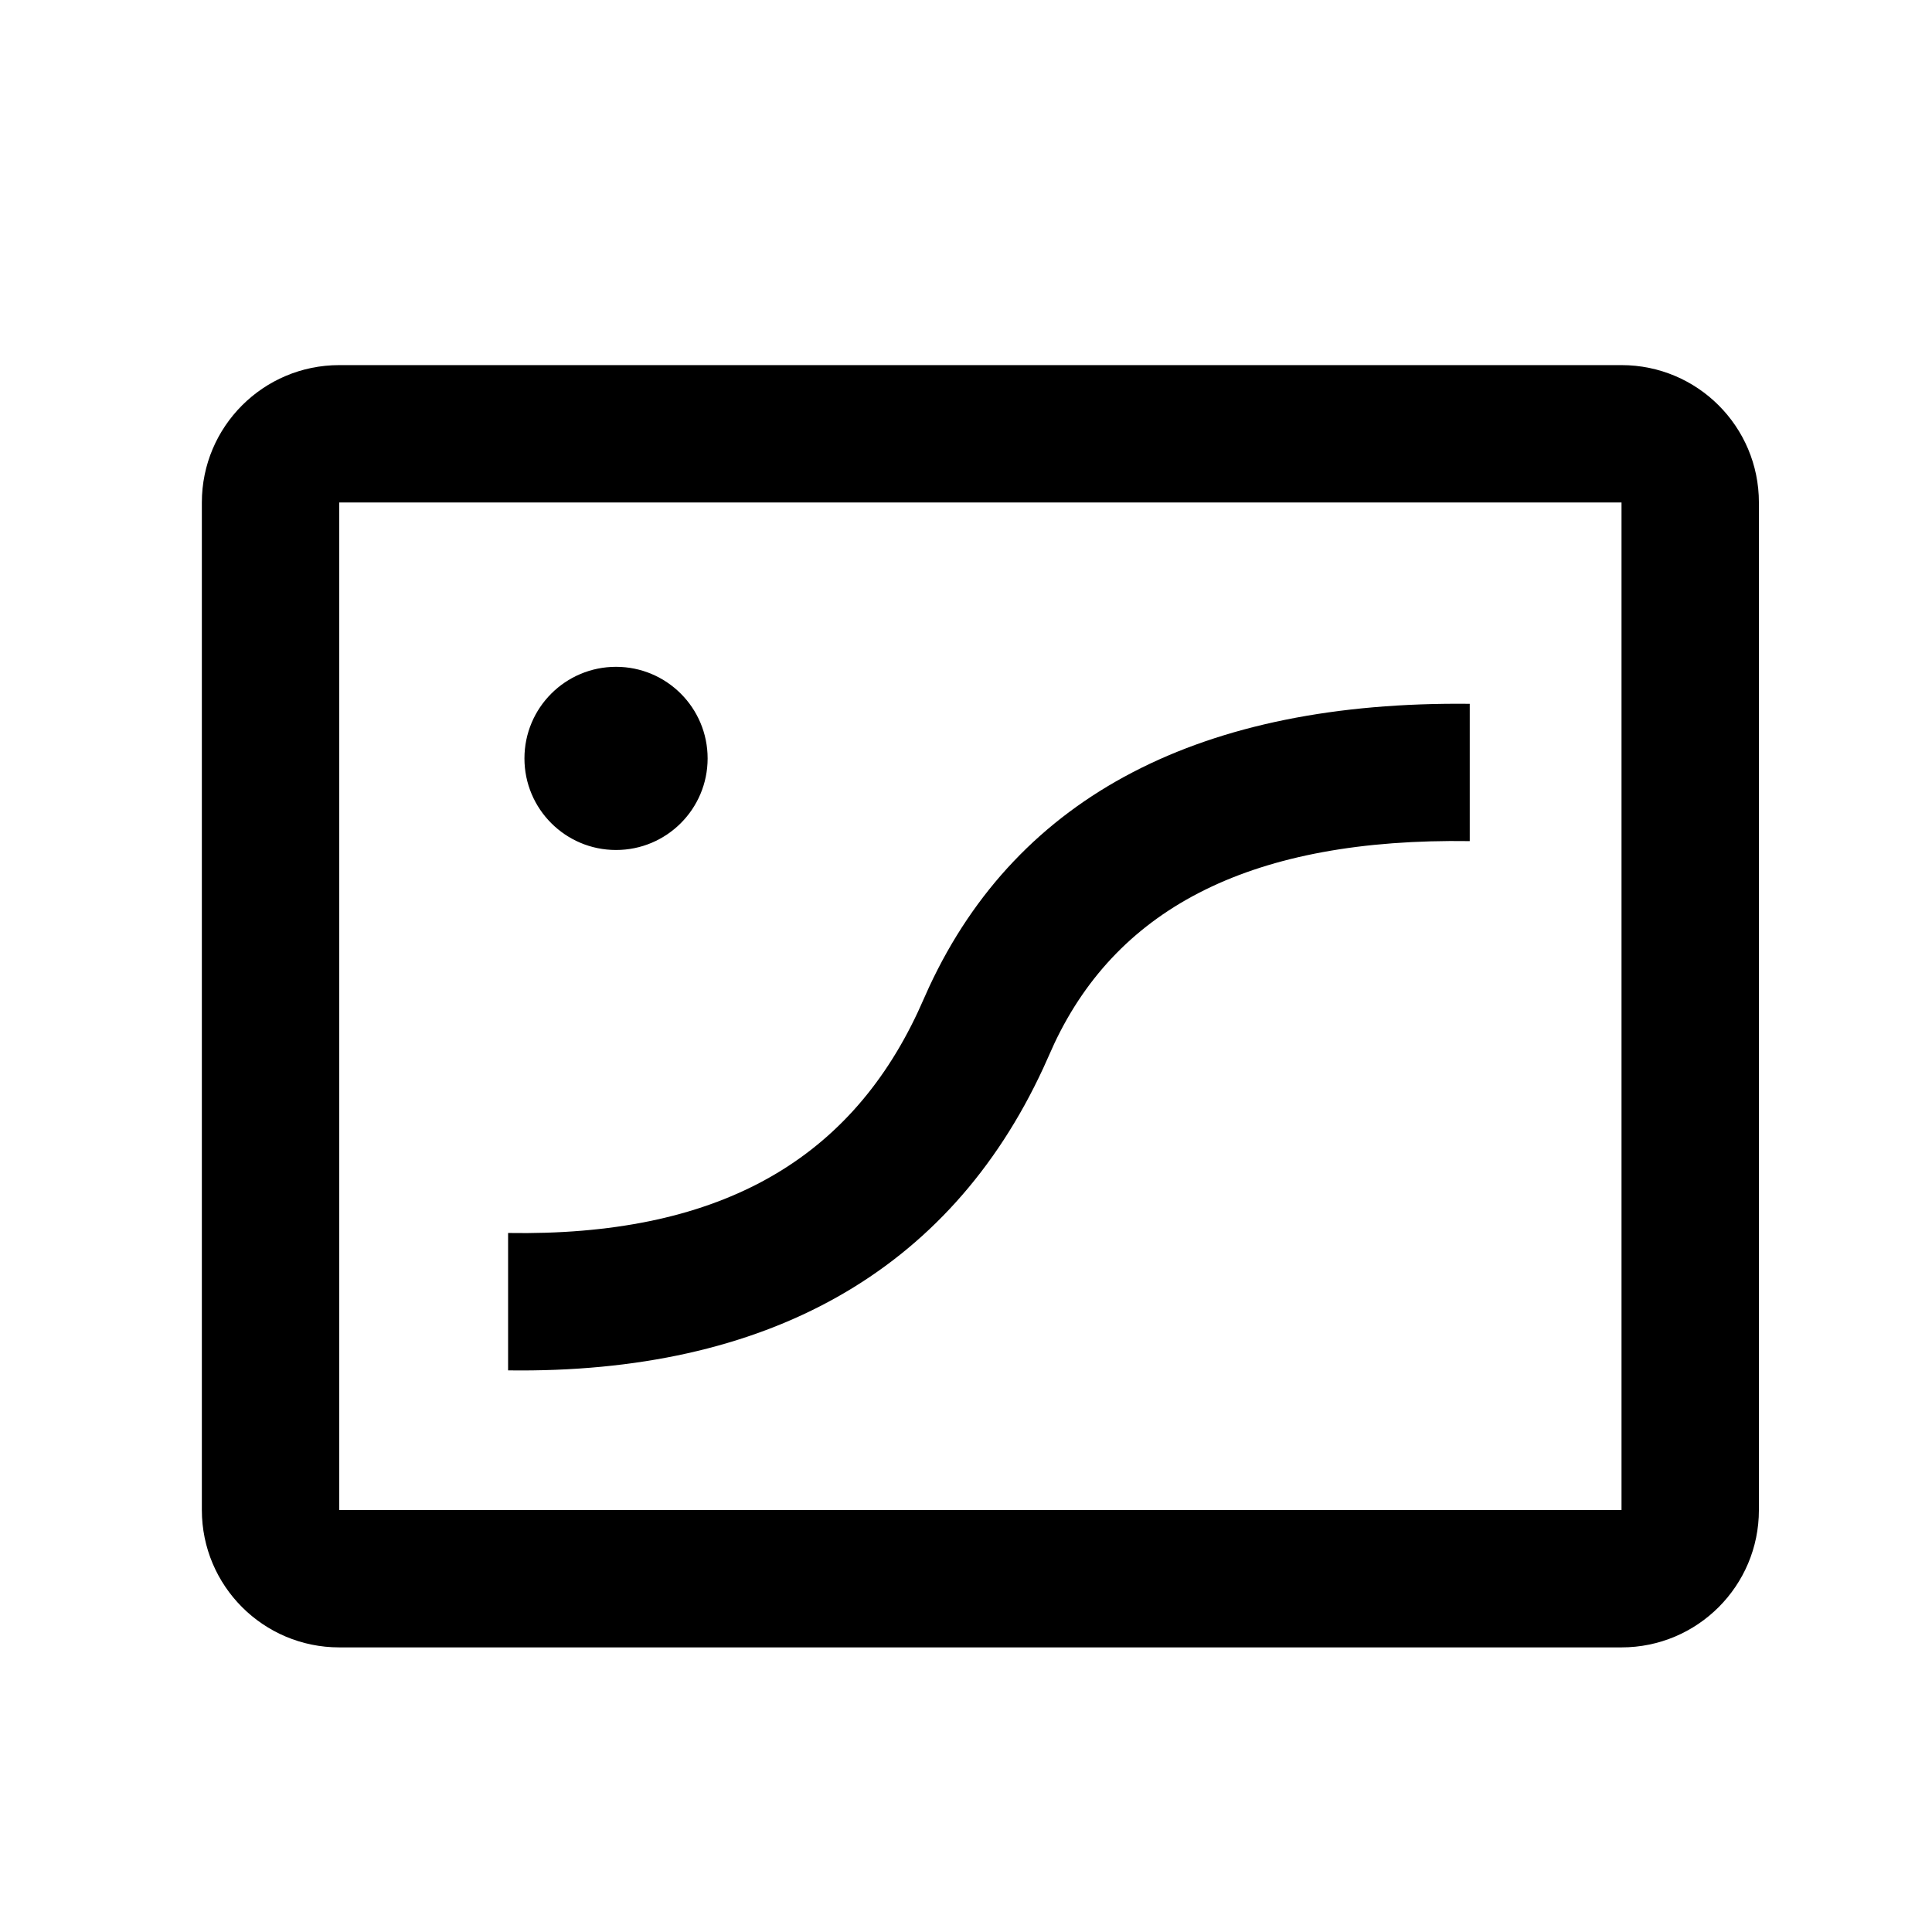
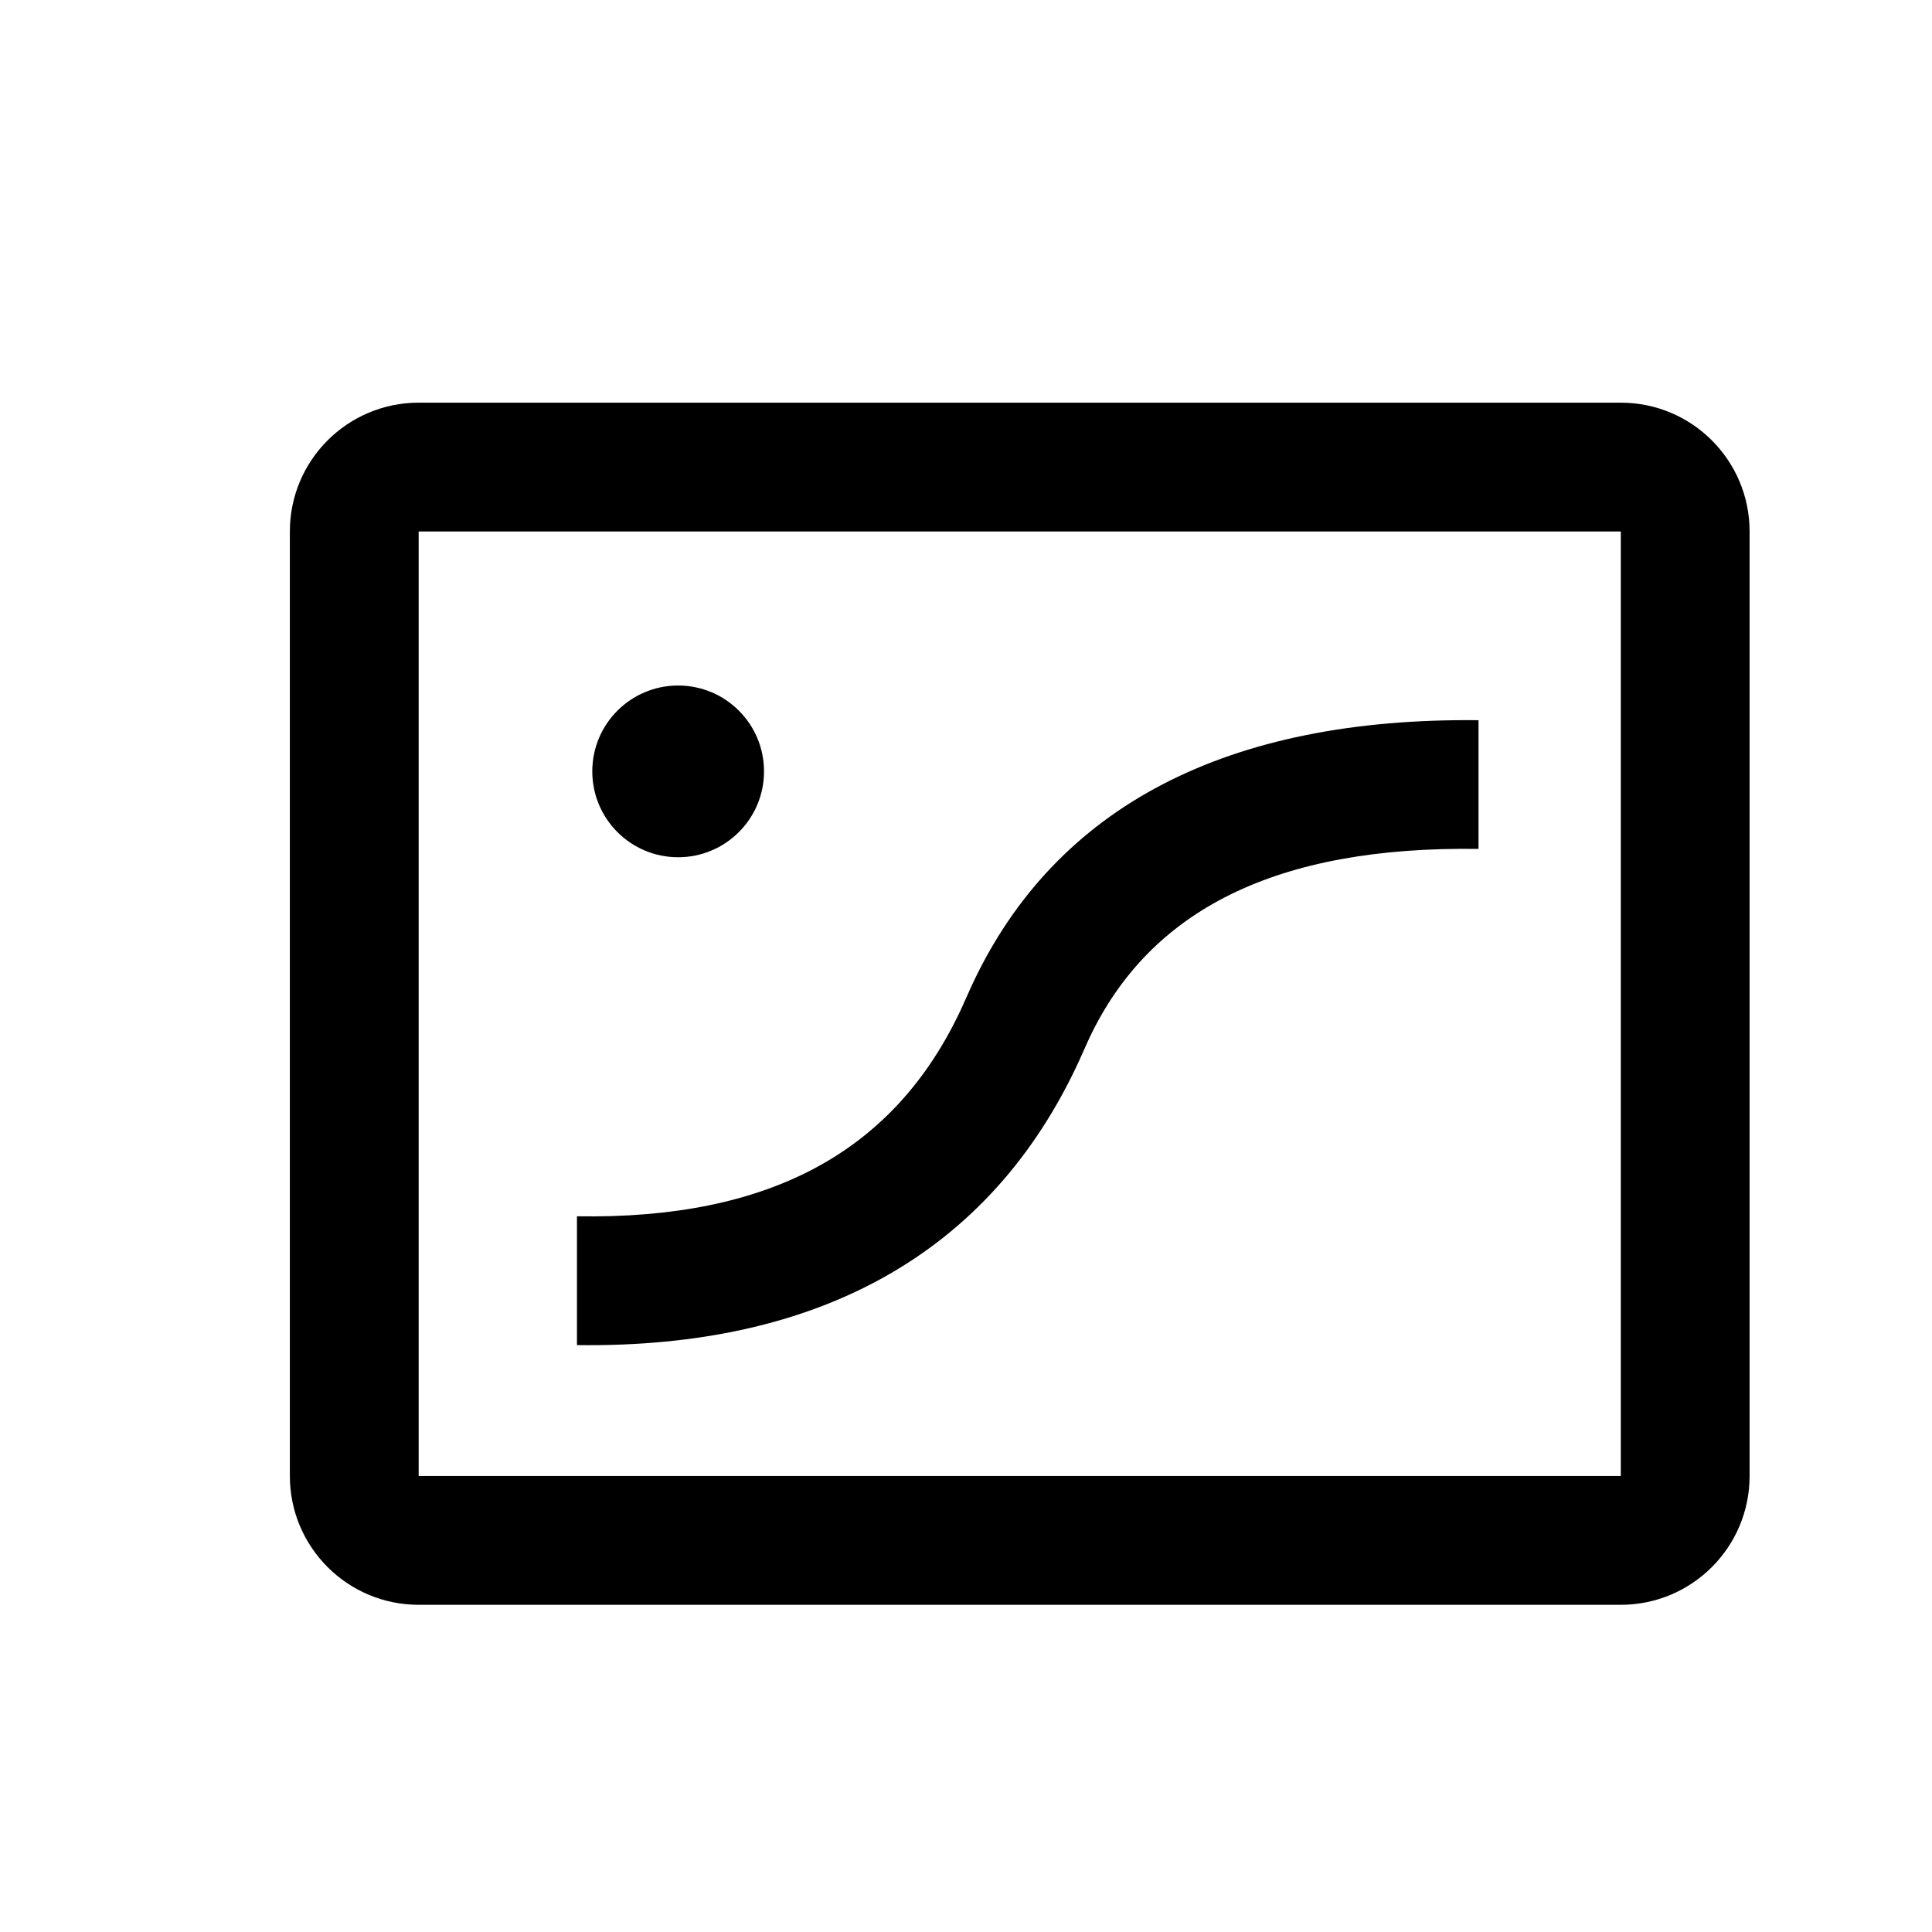
- <svg xmlns="http://www.w3.org/2000/svg" t="1586337193096" class="icon" viewBox="0 0 1024 1024" version="1.1" p-id="988" width="200" height="200">
+ <svg xmlns="http://www.w3.org/2000/svg" t="1586394912406" class="icon" viewBox="0 0 1024 1024" version="1.1" p-id="1123" width="200" height="200">
  <defs>
    <style type="text/css" />
  </defs>
-   <path d="M859.438 193.517a72.818 72.818 0 0 1 72.818 72.818v533.997a72.818 72.818 0 0 1-72.818 72.818h-679.633a72.818 72.818 0 0 1-72.818-72.818V266.335a72.818 72.818 0 0 1 72.818-72.818h679.633z m0 72.818h-679.633v533.997h679.633V266.335zM778.999 373.037v72.769c-114.47-1.651-185.807 34.467-220.152 107.212l-2.621 5.825-3.253 7.233c-50.074 108.256-146.873 162.092-283.674 160.248v-72.818c109.494 1.82 179.69-36.846 217.24-117.237l2.888-6.408 2.986-6.651c47.404-102.018 145.053-151.704 286.587-150.175z m-452.49-19.612a48.545 48.545 0 1 1 0 97.09 48.545 48.545 0 0 1 0-97.09z" p-id="989" />
+   <path d="M859.056 213.422a68.267 68.267 0 0 1 68.267 68.267v500.622a68.267 68.267 0 0 1-68.267 68.267h-637.156a68.267 68.267 0 0 1-68.267-68.267V281.689a68.267 68.267 0 0 1 68.267-68.267h637.156z m0 68.267h-637.156v500.622h637.156V281.689zM783.644 381.722v68.221c-107.315-1.547-174.194 32.313-206.393 100.511l-2.458 5.461-3.049 6.781c-46.945 101.49-137.694 151.962-265.944 150.232v-68.267c102.65 1.707 168.459-34.543 203.662-109.909l2.708-6.007 2.799-6.235c44.442-95.642 135.987-142.222 268.675-140.789z m-424.209-18.386a45.511 45.511 0 1 1 0 91.022 45.511 45.511 0 0 1 0-91.022z" p-id="1124" />
</svg>
